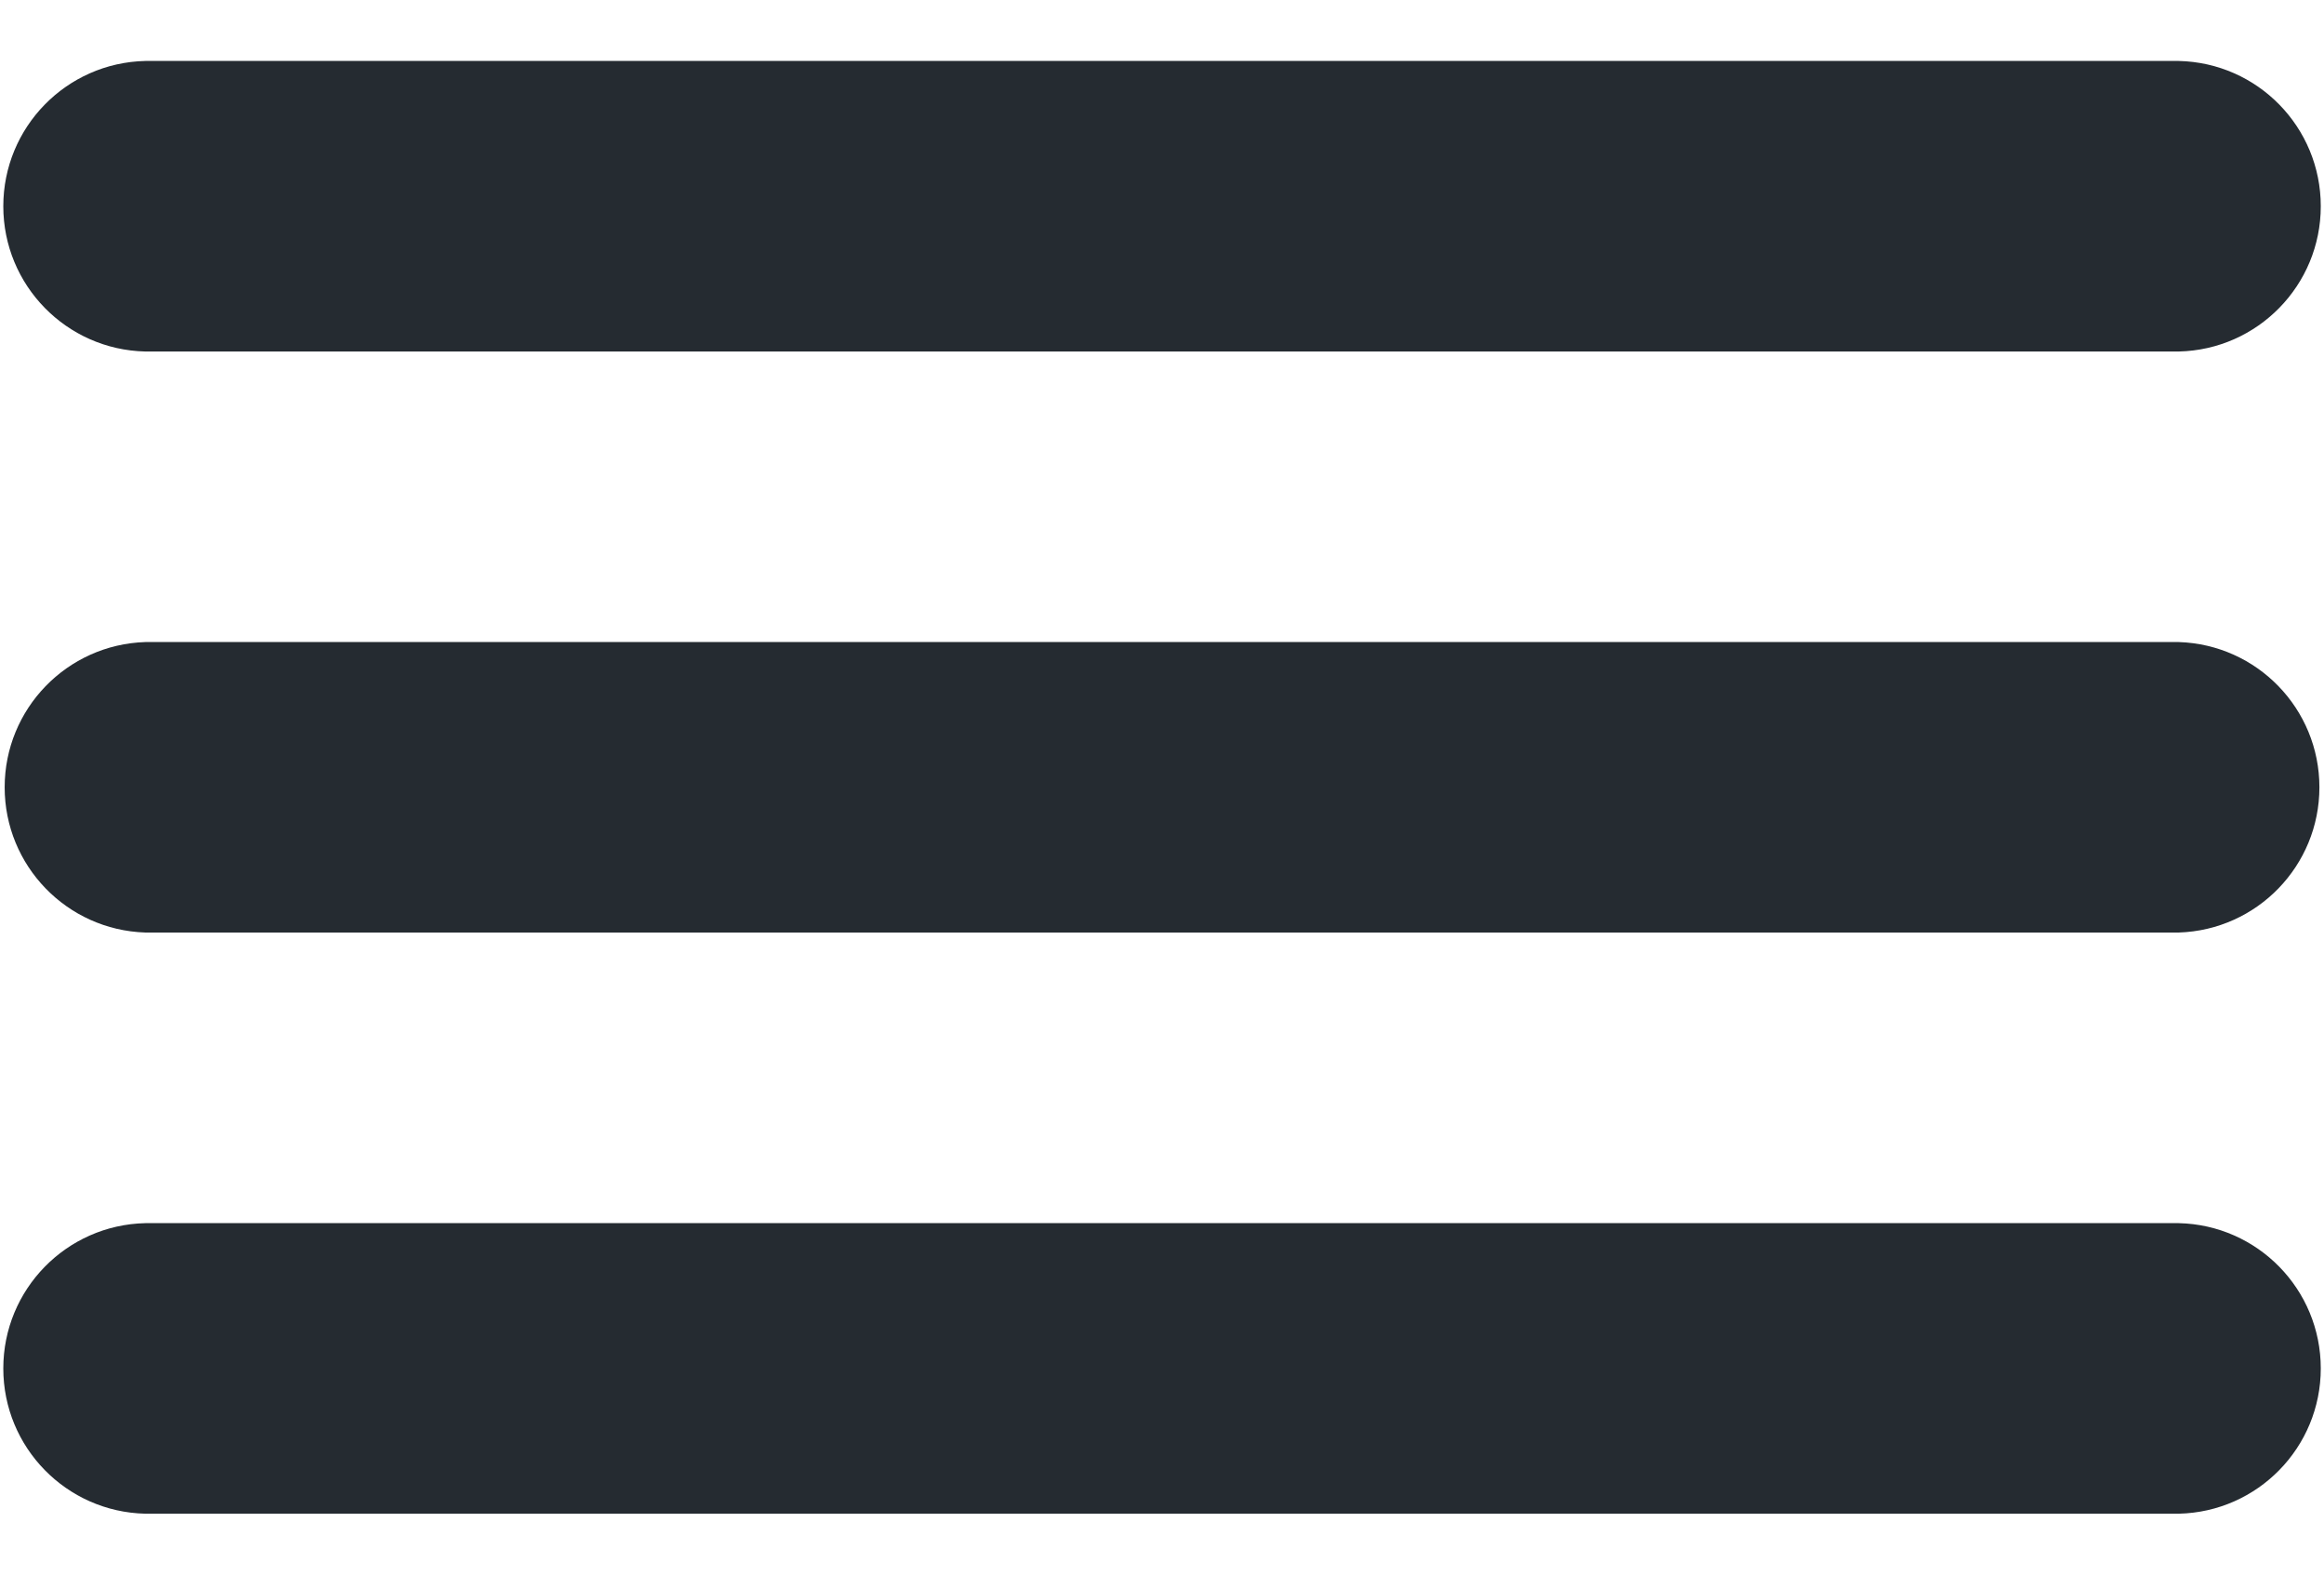
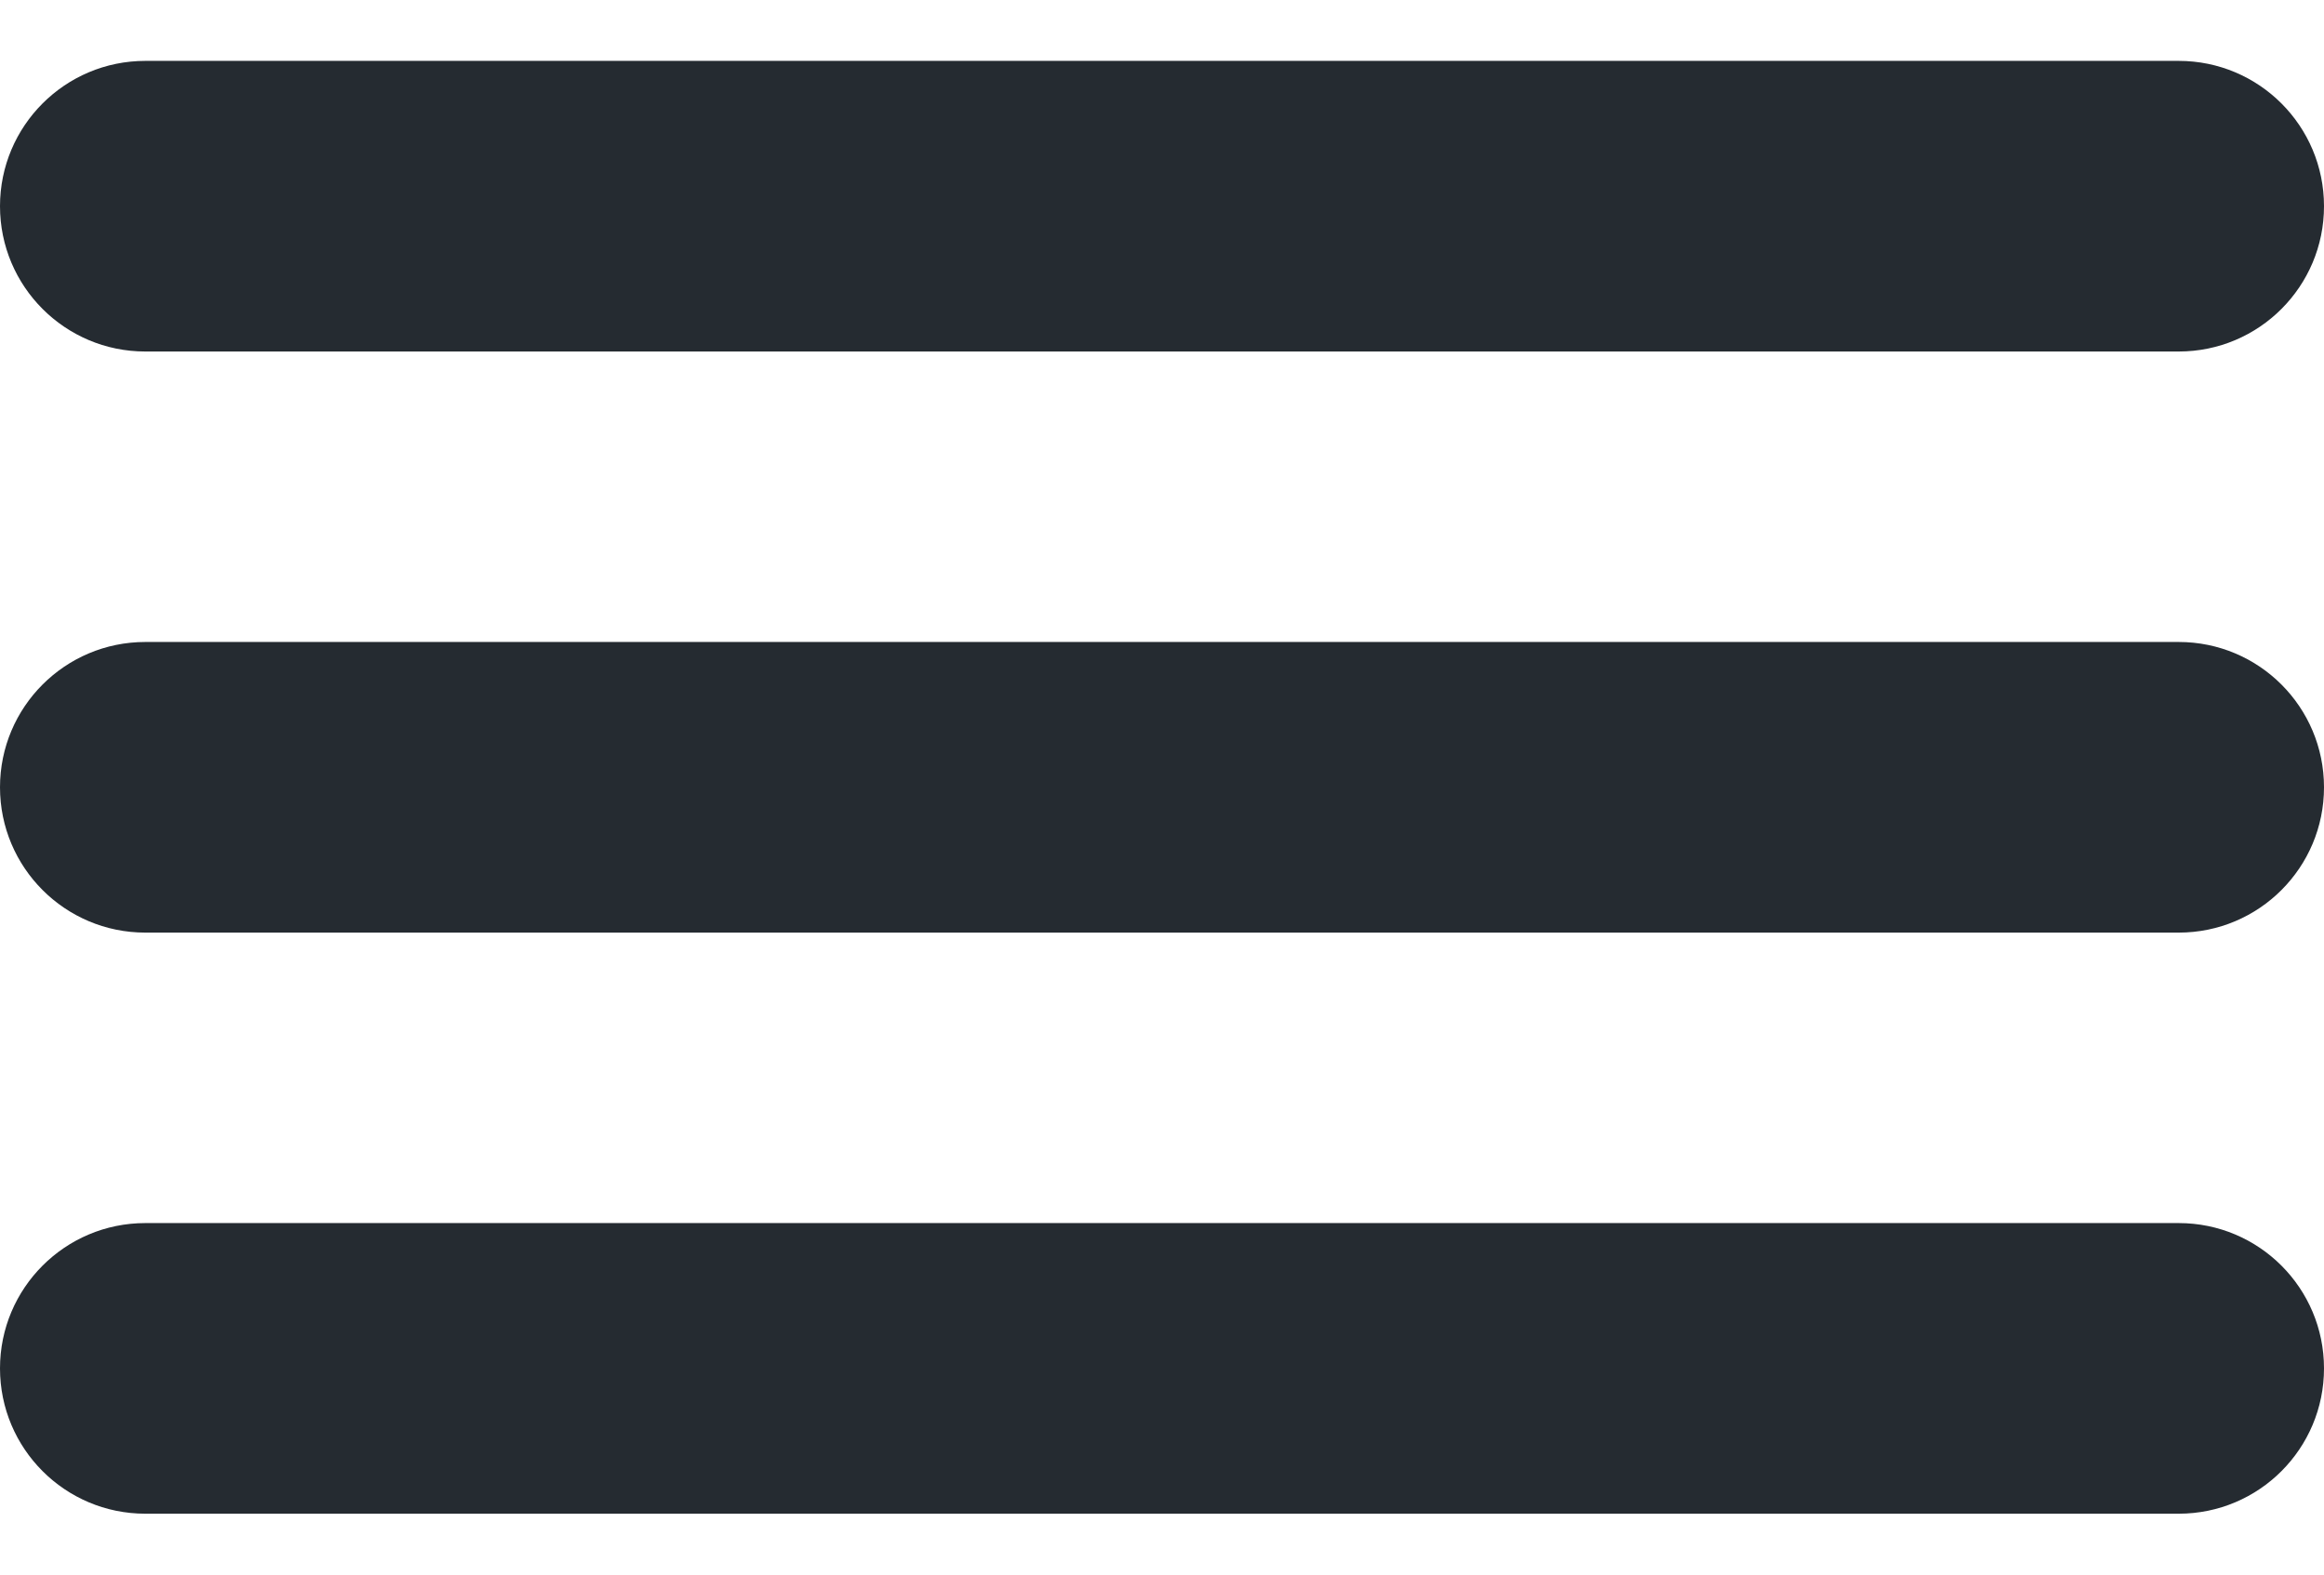
- <svg xmlns="http://www.w3.org/2000/svg" width="31" height="21" fill="none">
-   <path d="M1.938.813h27.125a1.938 1.938 0 0 1 0 3.875H1.938a1.938 1.938 0 0 1 0-3.875Zm0 7.75h27.125a1.938 1.938 0 0 1 0 3.874H1.938a1.938 1.938 0 0 1 0-3.874Zm0 7.75h27.125a1.938 1.938 0 0 1 0 3.875H1.938a1.938 1.938 0 0 1 0-3.875Z" fill="#252B31" />
+ <svg xmlns="http://www.w3.org/2000/svg" width="31" height="21" viewBox="0 0 31 21" fill="none">
+   <path d="M1.938 0.812H29.062C30.133 0.812 31 1.68 31 2.75C31 3.82 30.133 4.688 29.062 4.688H1.938C0.868 4.688 0 3.82 0 2.75C0 1.68 0.868 0.812 1.938 0.812Z" fill="#252B31" />
+   <path d="M1.938 8.562H29.062C30.133 8.562 31 9.43 31 10.5C31 11.57 30.133 12.438 29.062 12.438H1.938C0.868 12.438 0 11.57 0 10.5C0 9.43 0.868 8.562 1.938 8.562Z" fill="#252B31" />
+   <path d="M1.938 16.312H29.062C30.133 16.312 31 17.18 31 18.25C31 19.32 30.133 20.188 29.062 20.188H1.938C0.868 20.188 0 19.32 0 18.25C0 17.18 0.868 16.312 1.938 16.312Z" fill="#252B31" />
</svg>
